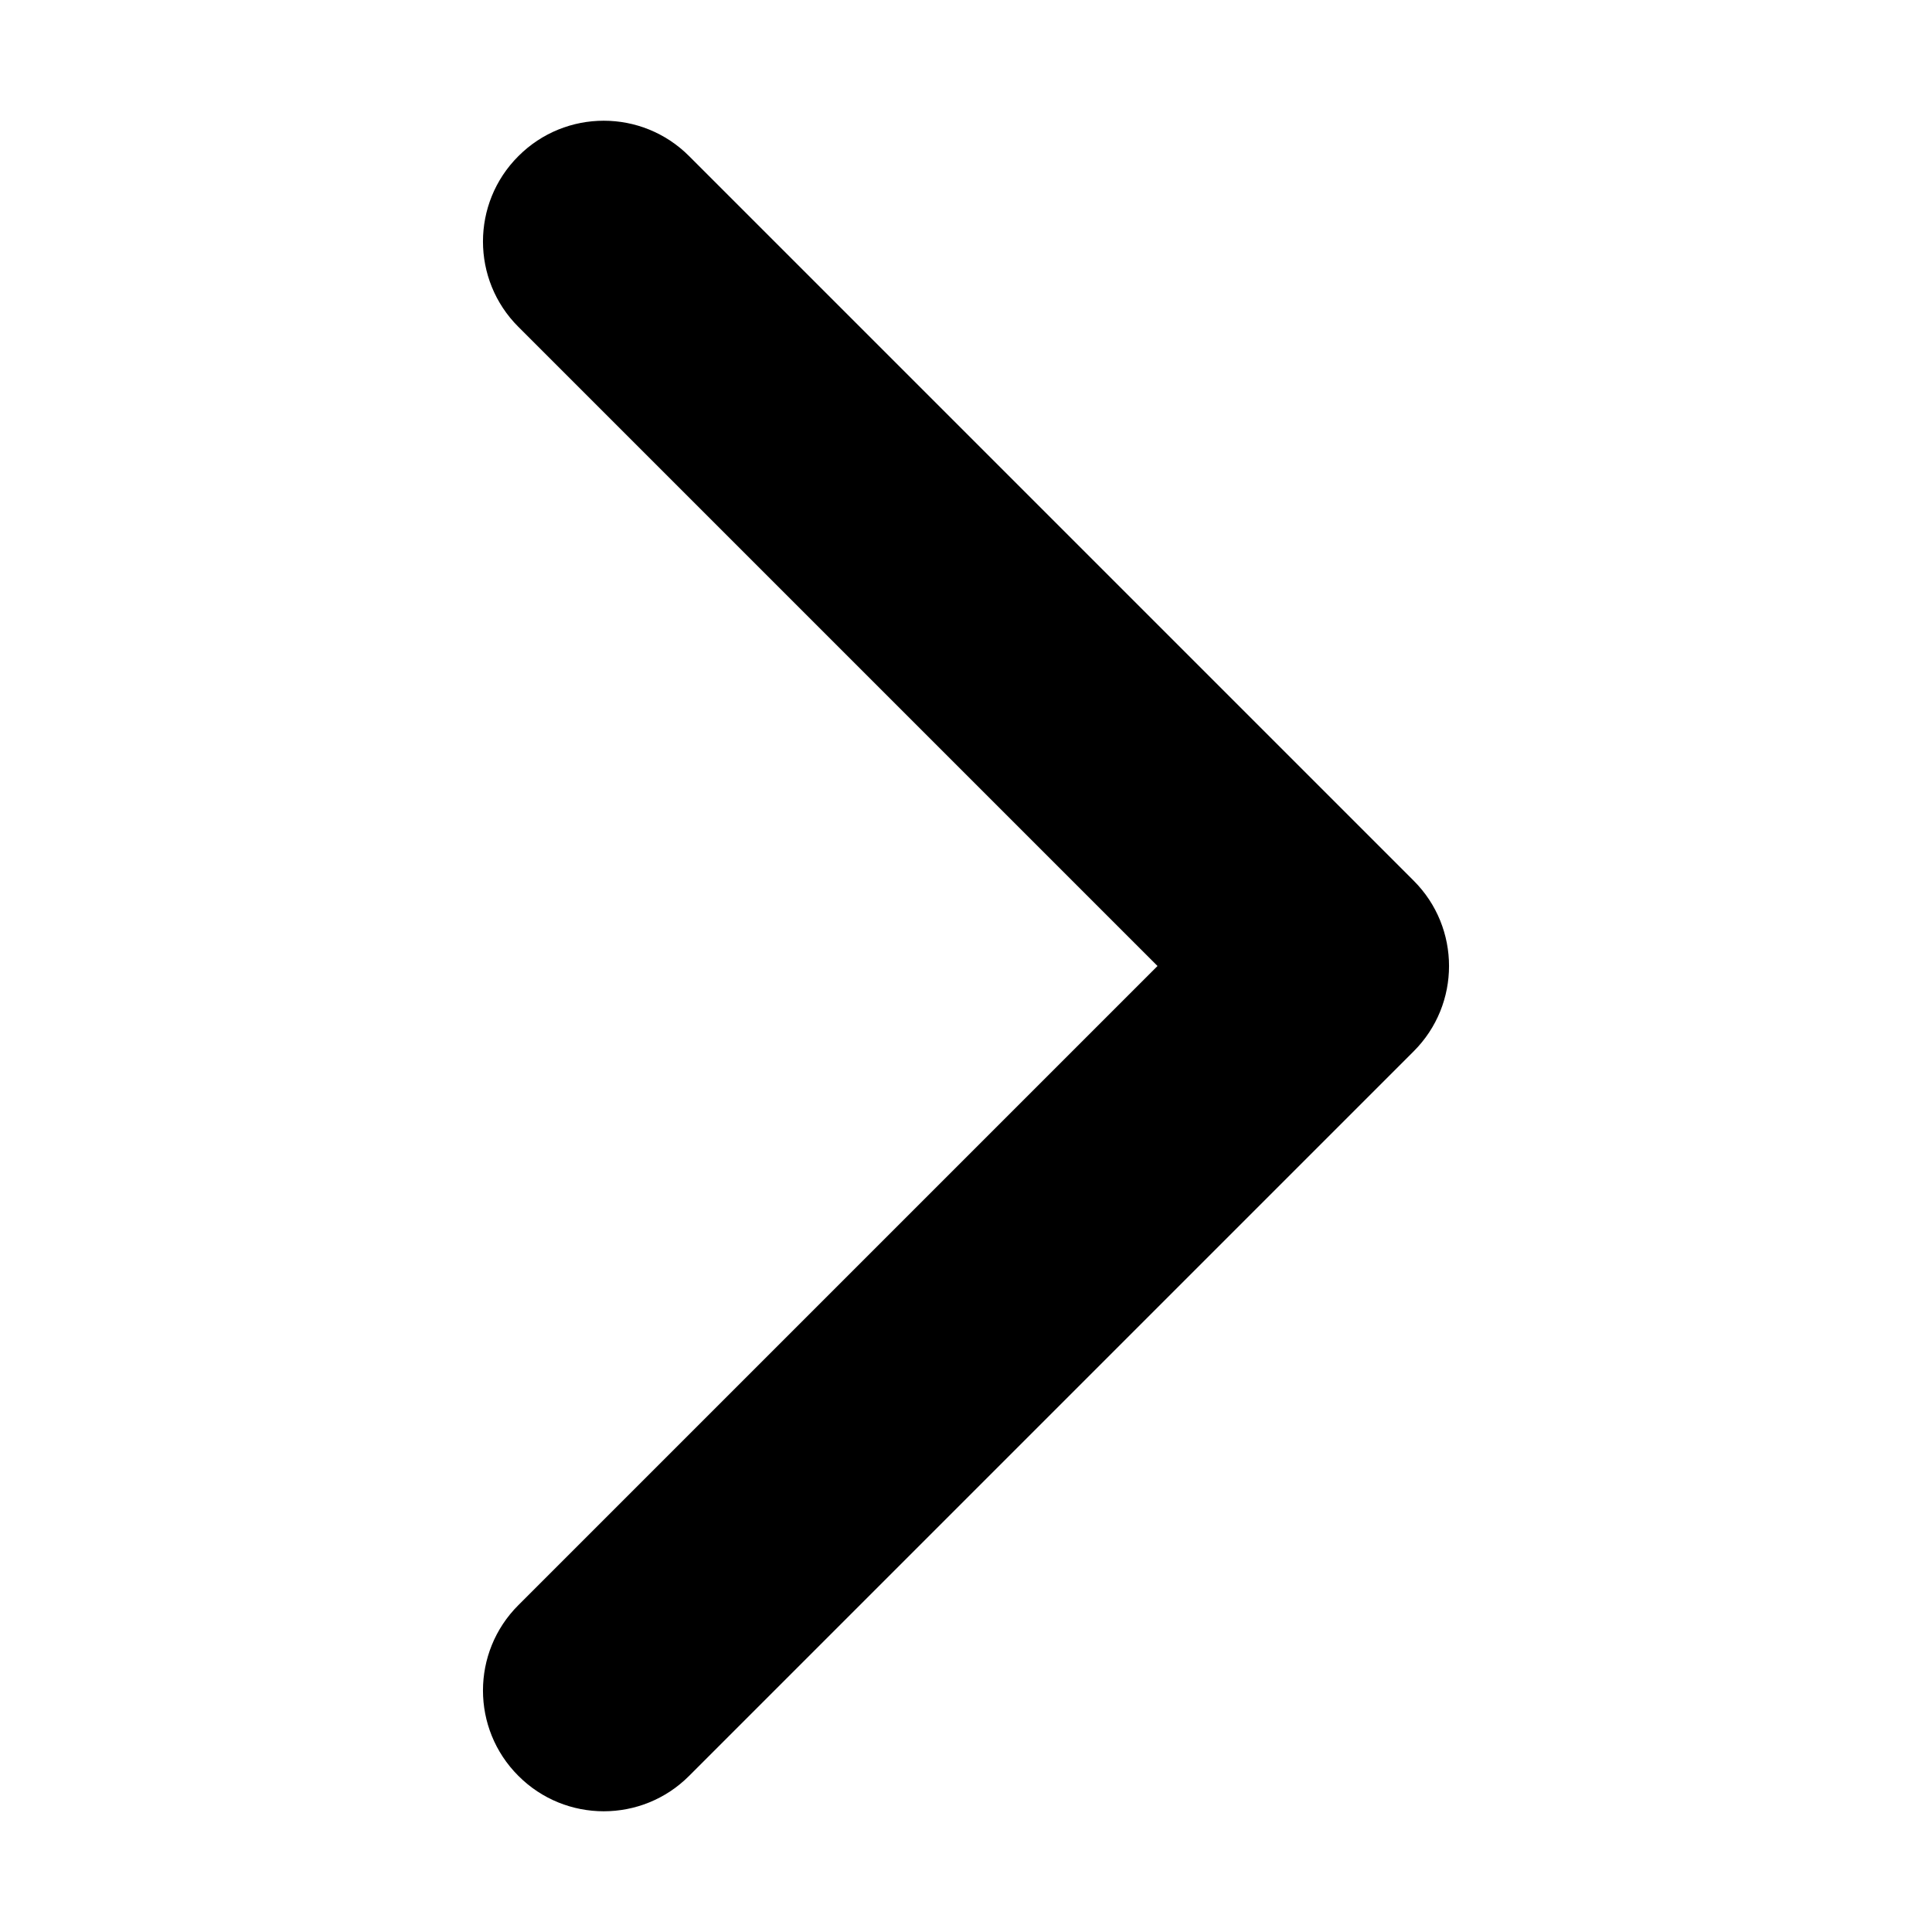
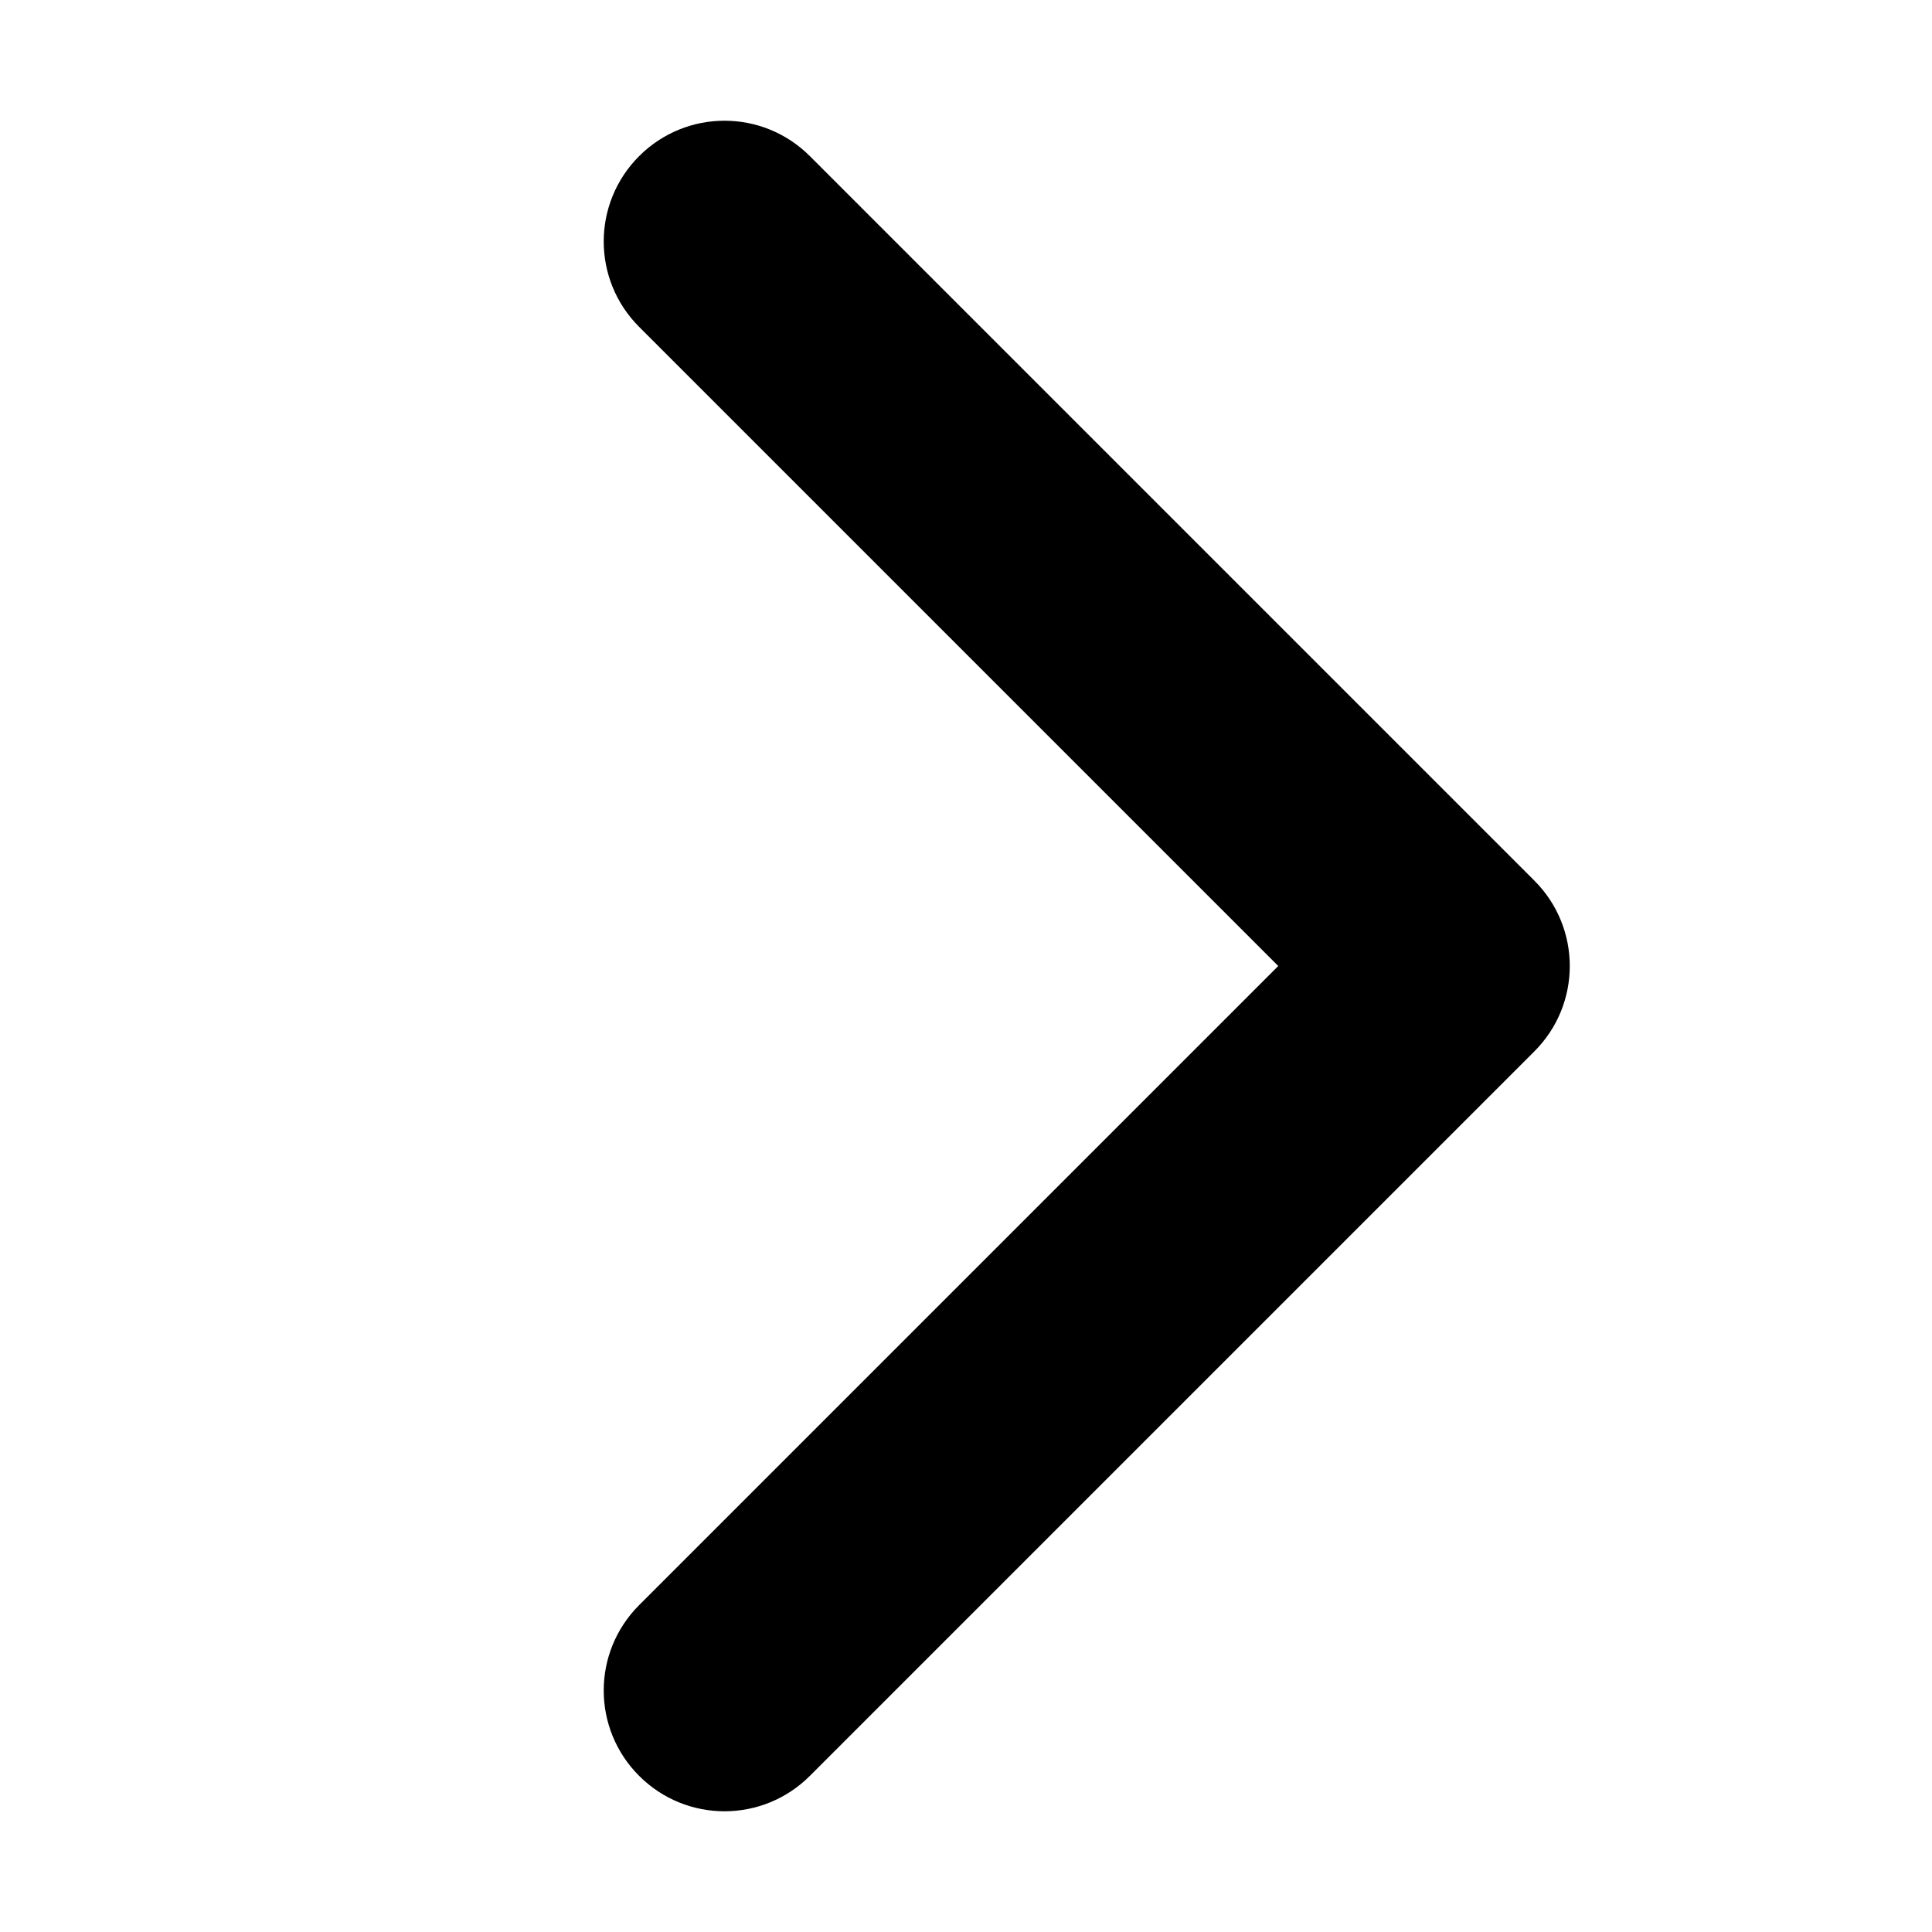
<svg xmlns="http://www.w3.org/2000/svg" width="16" height="16" viewBox="0 0 16 16">
-   <g fill-rule="evenodd">
-     <path d="M4.293,13.293 C3.902,13.683 3.902,14.317 4.293,14.707 C4.683,15.098 5.317,15.098 5.707,14.707 L11.707,8.707 C12.098,8.317 12.098,7.683 11.707,7.293 L5.707,1.293 C5.317,0.902 4.683,0.902 4.293,1.293 C3.902,1.683 3.902,2.317 4.293,2.707 L9.586,8 L4.293,13.293 Z" />
-   </g>
+   <path fill-rule="evenodd" d="M12.707,7.293 L6.707,1.293 C6.316,0.902 5.684,0.902 5.293,1.293 C4.902,1.684 4.902,2.316 5.293,2.707 L10.586,8 L5.293,13.293 C4.902,13.684 4.902,14.316 5.293,14.707 C5.684,15.098 6.316,15.098 6.707,14.707 L12.707,8.707 C13.098,8.316 13.098,7.684 12.707,7.293" />
</svg>
